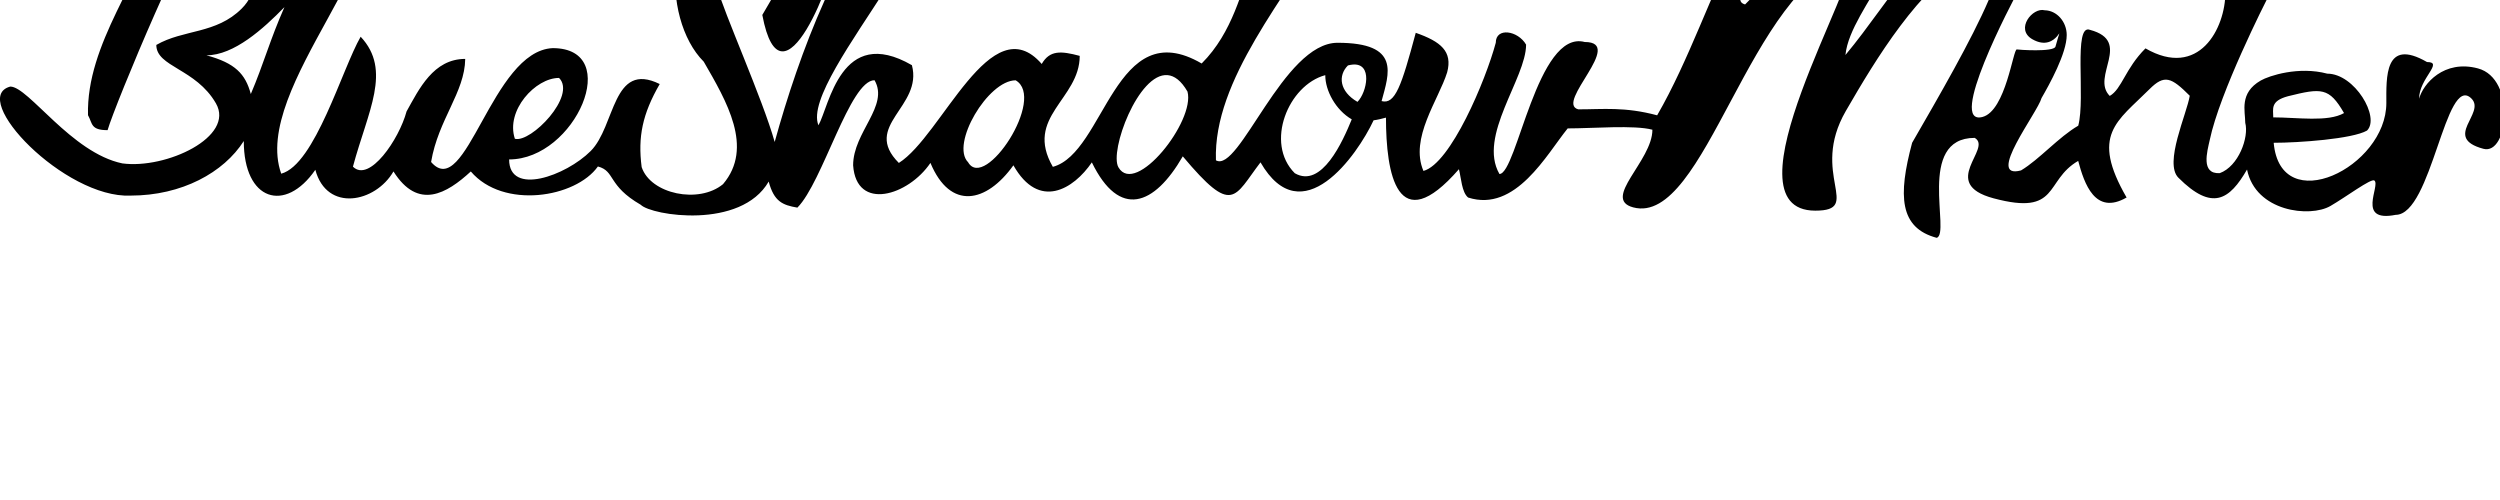
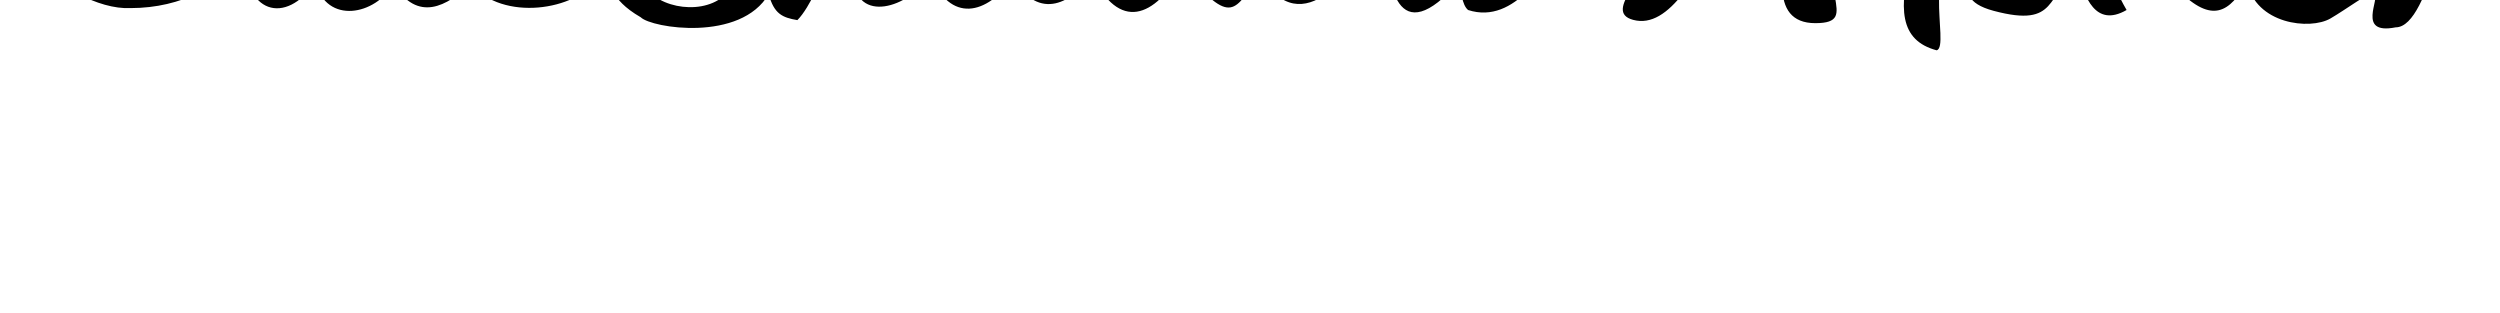
- <svg xmlns="http://www.w3.org/2000/svg" viewBox="0 4 80 16">
+ <svg xmlns="http://www.w3.org/2000/svg" viewBox="0 10 80 10">
  <path d="M2.816 7.686c.149.266.079.479.627.479.225-.795 2.756-6.86 3.201-6.918 1.158.31 2.093 2.025 1.092 3.026-.822.822-1.859.66-2.734 1.165 0 .706 1.263.752 1.907 1.868.62 1.074-1.594 2.11-2.993 1.923-1.631-.337-3.005-2.459-3.587-2.459-1.349.361 1.742 3.587 3.852 3.489 1.635 0 2.98-.739 3.62-1.746 0 1.914 1.323 2.32 2.29.921.367 1.368 1.924 1.049 2.5.052.788 1.252 1.706.709 2.475.001 1.039 1.219 3.356.842 4.067-.16.564.151.299.607 1.371 1.226.346.346 3.202.802 4.094-.743.171.64.443.753.918.834.808-.808 1.679-4.077 2.469-4.077.475.822-.685 1.66-.685 2.722.102 1.485 1.766.973 2.474-.076.637 1.528 1.791 1.282 2.655.077.818 1.447 1.927.762 2.51-.094.881 1.811 1.995 1.392 2.91-.193 1.608 1.915 1.633 1.308 2.487.192 1.325 2.295 3.095-.225 3.619-1.345.132-.017.261-.05.396-.086 0 1.774.353 3.926 2.335 1.65.071.278.089.74.294.907 1.521.489 2.518-1.391 3.186-2.212.803 0 2.127-.114 2.711.042 0 .998-1.63 2.213-.615 2.485 2.315.62 3.725-7.093 6.964-7.961.351.609-4.179 8.066-1.137 8.066 1.547 0-.192-1.163.976-3.187.978-1.693 2.339-3.937 4.001-4.896 2.32-1.34-.169 2.951-1.878 5.911-.455 1.698-.406 2.722.785 3.041.46-.123-.664-3.198 1.218-3.198.585.338-1.167 1.459.603 1.934 2.13.571 1.621-.57 2.708-1.197.195.728.541 1.753 1.549 1.171-1.161-2.011-.311-2.424.732-3.466.479-.479.696-.383 1.289.21-.093.58-.831 2.155-.364 2.622 1.086 1.086 1.637.708 2.197-.261.274 1.35 2.012 1.546 2.668 1.167.489-.282 1.305-.894 1.407-.816.205.159-.59 1.351.681 1.099 1.16 0 1.592-4.555 2.426-3.721.47.47-.943 1.252.383 1.608.8.214 1.049-2.245-.175-2.573-1.085-.291-1.755.49-1.884.971 0-.658.803-1.175.253-1.175-1.369-.79-1.301.5-1.301 1.313 0 2.055-3.387 3.705-3.605 1.271.801 0 2.52-.122 2.987-.391.425-.425-.396-1.821-1.272-1.821-.91-.244-1.86.064-2.13.22-.693.4-.495.977-.495 1.353.124.464-.217 1.396-.817 1.611-.611.032-.403-.684-.319-1.062.317-1.518 1.762-4.373 1.903-4.649 1.265-.73 9.321-.609 10.033.103 1.304 1.304 1.458-1.947 3.448-2.48 1.713.459.888 2.31-.209 2.943-1.657.957-5.498 4.505-5.25 5.427 1.248 1.248 4.245.719 5.914-.244 0-1.807-3.638.457-4.562-.307 1.235-1.83 4.587-2.954 5.68-4.847.475-.822.709-1.768.465-2.68.733.197 1.617-.225 2.154-.423-1.409 2.93-3.34 5.896-3.499 9.014.367.35.74.591 1.015.12.363-1.445 2.273-7.087 2.833-7.145-.096.241.011.482.117.706 1.406.516 1.775-1.424 2.434-2.034 2.488-.683 1.906 1.135.515 2.526-.845.226-1.403-.104-1.403.939.227.848 2.159-.336 2.159 1.186 0 1.206-1.72 2.684-3.077 2.32-1.28-.343-.601-1.553-1.498-1.553-2.214 1.696 1.935 3.434 3.112 2.754 2.219-1.018 3.358-3.811 2.378-5.44.489-.876 1.064-1.67.799-2.658 0-1.581-2.829-2.108-4.29-.687-.77-1.715-3.478-1.059-4.177-.36-1.675-1.258-3.488-.416-4.896 2.023-.857-.23-6.647-.842-9.546-.327.626-1.221.74-1.825-.243-2.393-.603-.348-.282 1.313-1.316 2.346-1.194.32-3.434.128-4.072-.24-.268.155-.424.52-.424.812-.133.496 3.687-.041 4.005.51 0 1.187-.86 2.788-2.559 1.807-.651.651-.754 1.298-1.143 1.522-.617-.617.74-1.746-.63-2.114-.547-.219-.14 2.179-.378 3.066-.628.363-1.245 1.081-1.831 1.431-1.153.309.532-1.852.656-2.315.247-.428.806-1.429.806-2.017 0-.427-.319-.787-.704-.792-.389-.104-.955.604-.399.925.844.487 1.025-.812.743.238-.056.182-1.207.099-1.236.09-.117-.033-.352 1.96-1.097 2.16-1.139.305.883-3.572 1.22-4.181.749-1.297 1.57-2.829-.502-2.753-2.349.649-3.617 3.176-5.106 4.952.153-1.582 2.841-3.746.502-4.063-1.569 0-2.883 1.635-3.713 2.445-.5-.134.362-.891.497-1.212.594-1.03.725-1.848-.298-2.122-2.482-.874-6.297.514-8.314-.746-1.109 1.15 1.428 2.291 3.246 2.291v.001c1.763 0 4.325-1.939 4.73-.425-.959 1.869-1.646 3.978-2.675 5.761-1.039-.278-1.723-.191-2.525-.191-.756-.202 1.517-2.155.207-2.155-1.52-.407-2.169 4.224-2.729 4.224-.701-1.213.853-3.06.853-4.14-.262-.453-.97-.562-.97-.06-.323 1.204-1.444 3.868-2.315 4.102-.448-1.046.484-2.274.759-3.155.179-.67-.203-.985-1.005-1.265-.456 1.7-.659 2.301-1.093 2.185.238-.889.621-1.866-1.41-1.866-1.737 0-3.15 4.189-3.891 3.761-.092-2.573 2.257-5.232 3.62-7.593-3.044-.816-2.061 2.48-4.077 4.495-2.78-1.624-3.092 2.86-4.762 3.307-.923-1.599.86-2.159.86-3.551-.605-.162-.959-.185-1.216.259-1.624-1.87-3.192 2.301-4.572 3.167-1.196-1.196.776-1.79.418-3.128-2.277-1.314-2.645 1.321-2.991 1.923-.639-1.558 5.608-7.636 2.652-7.84-1.934 1.934-3.278 5.566-4.052 8.374-.386-1.377-1.631-4.144-1.857-4.985-.317-1.183.643-2.624 1.761-2.218 1.133.91.347 2.018-.3 3.138.618 3.289 2.364-1.345 2.364-2.123 0-1.641-1.404-2.595-3.002-2.219-2.592.695-2.629 4.445-1.236 5.838.729 1.262 1.61 2.748.617 3.919-.773.639-2.317.32-2.604-.546-.125-.965.024-1.698.578-2.658-1.522-.75-1.413 1.349-2.209 2.144-.793.793-2.61 1.45-2.61.269 2.12 0 3.67-3.562 1.394-3.562-1.955.089-2.774 4.94-3.891 3.644.229-1.362 1.079-2.229 1.092-3.299-1.018 0-1.477.964-1.877 1.681-.24.896-1.193 2.29-1.716 1.767.477-1.779 1.256-3.082.247-4.158-.593 1.027-1.462 4.094-2.542 4.383-.985-2.755 4.074-7.325 2.522-9.245-.798.798-1.541 2.233-2.101 3.222C9.611.703 7.026-.065 4.768.004c-.753.023-1.469.139-2.034.303-1.357.449-3.605 2.526-1.998 3.242.628-1.087 2.542-2.228 4.442-2.392-.654 2.172-2.422 4.245-2.362 6.529zm6.286-3.458c-.465 1.049-.657 1.796-1.076 2.781-.172-.641-.499-.992-1.42-1.239.88 0 1.821-.849 2.496-1.542zm63.642 3.529c0-.275-.102-.524.473-.678 1.07-.266 1.315-.286 1.792.539-.512.295-1.498.138-2.265.138zm-29.466-1.69c.662-.065.461.893.161 1.193-.577-.333-.63-.841-.305-1.166.052-.014.1-.022.144-.027zm-5.915.337c.217.019.434.175.637.527.253.945-1.666 3.365-2.21 2.423-.297-.514.633-3.031 1.573-2.95zm5.046.002c-.002.495.334 1.117.847 1.413-.287.703-.961 2.222-1.823 1.724-.967-.967-.207-2.82.975-3.138zm-24.519.088c.569.569-.898 2.085-1.414 1.947-.302-.907.662-1.951 1.414-1.947zm14.611.076c.987.57-.984 3.554-1.521 2.623-.573-.573.633-2.623 1.521-2.623z" />
</svg>
